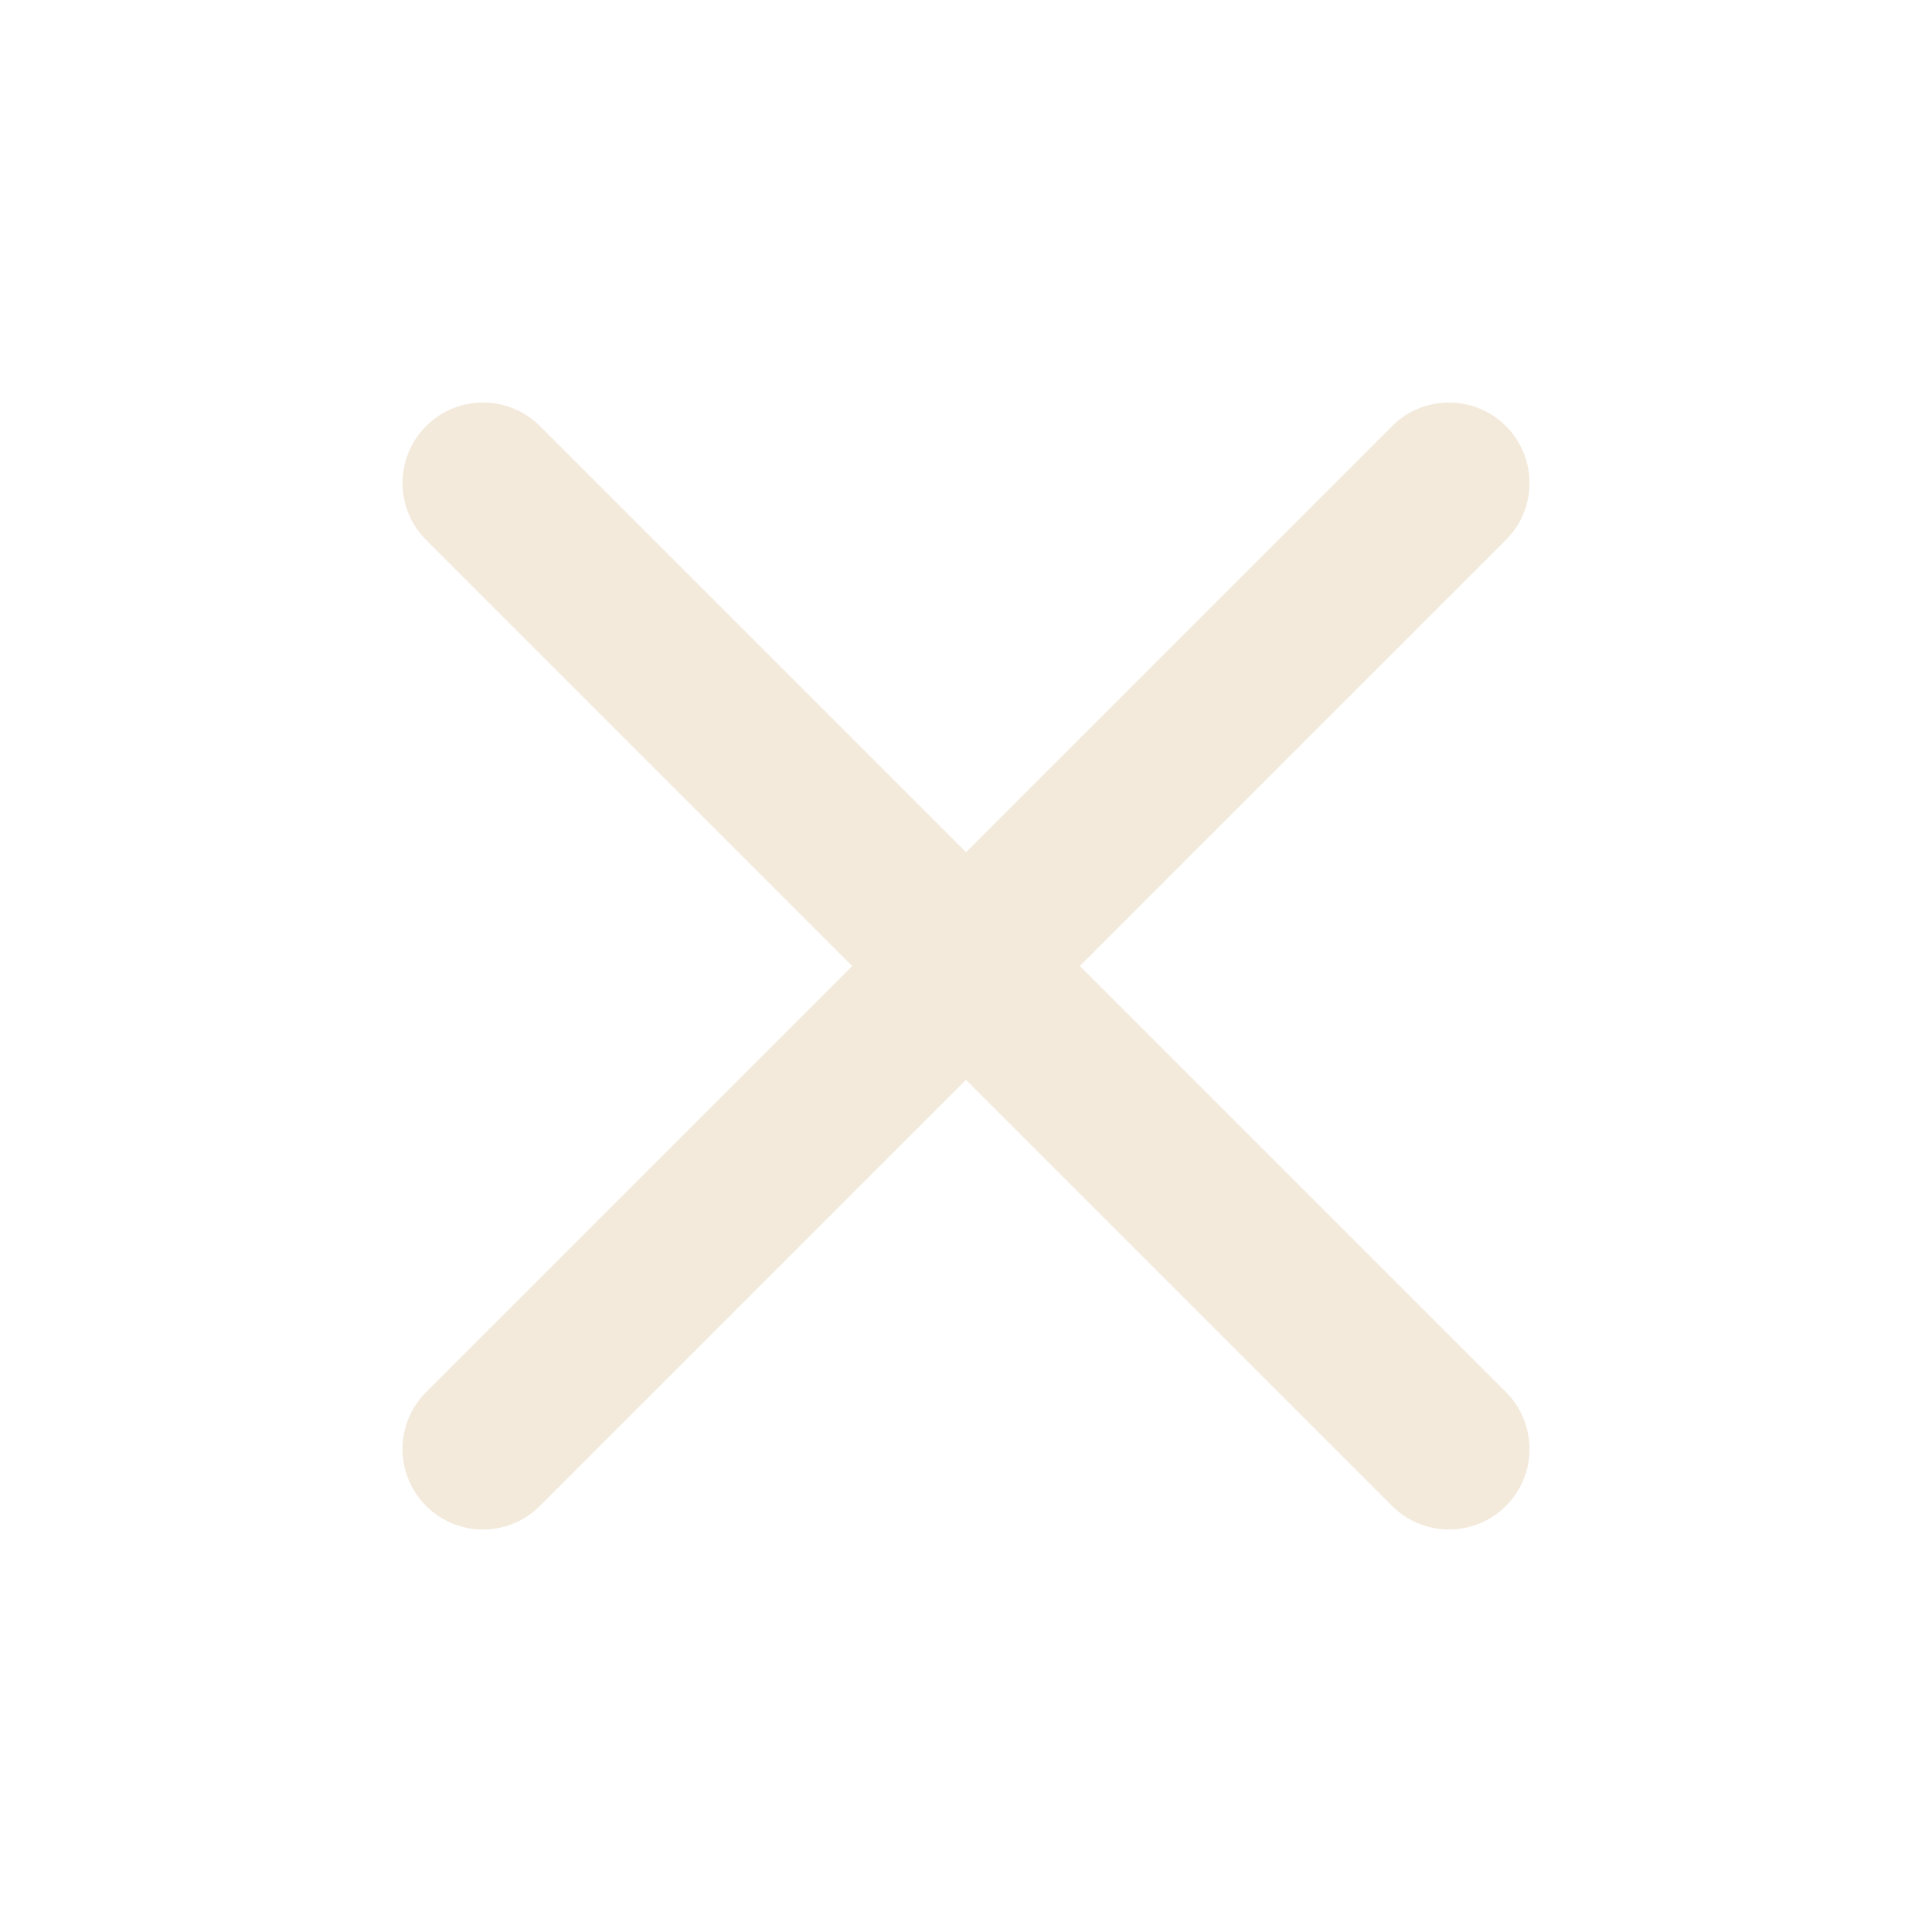
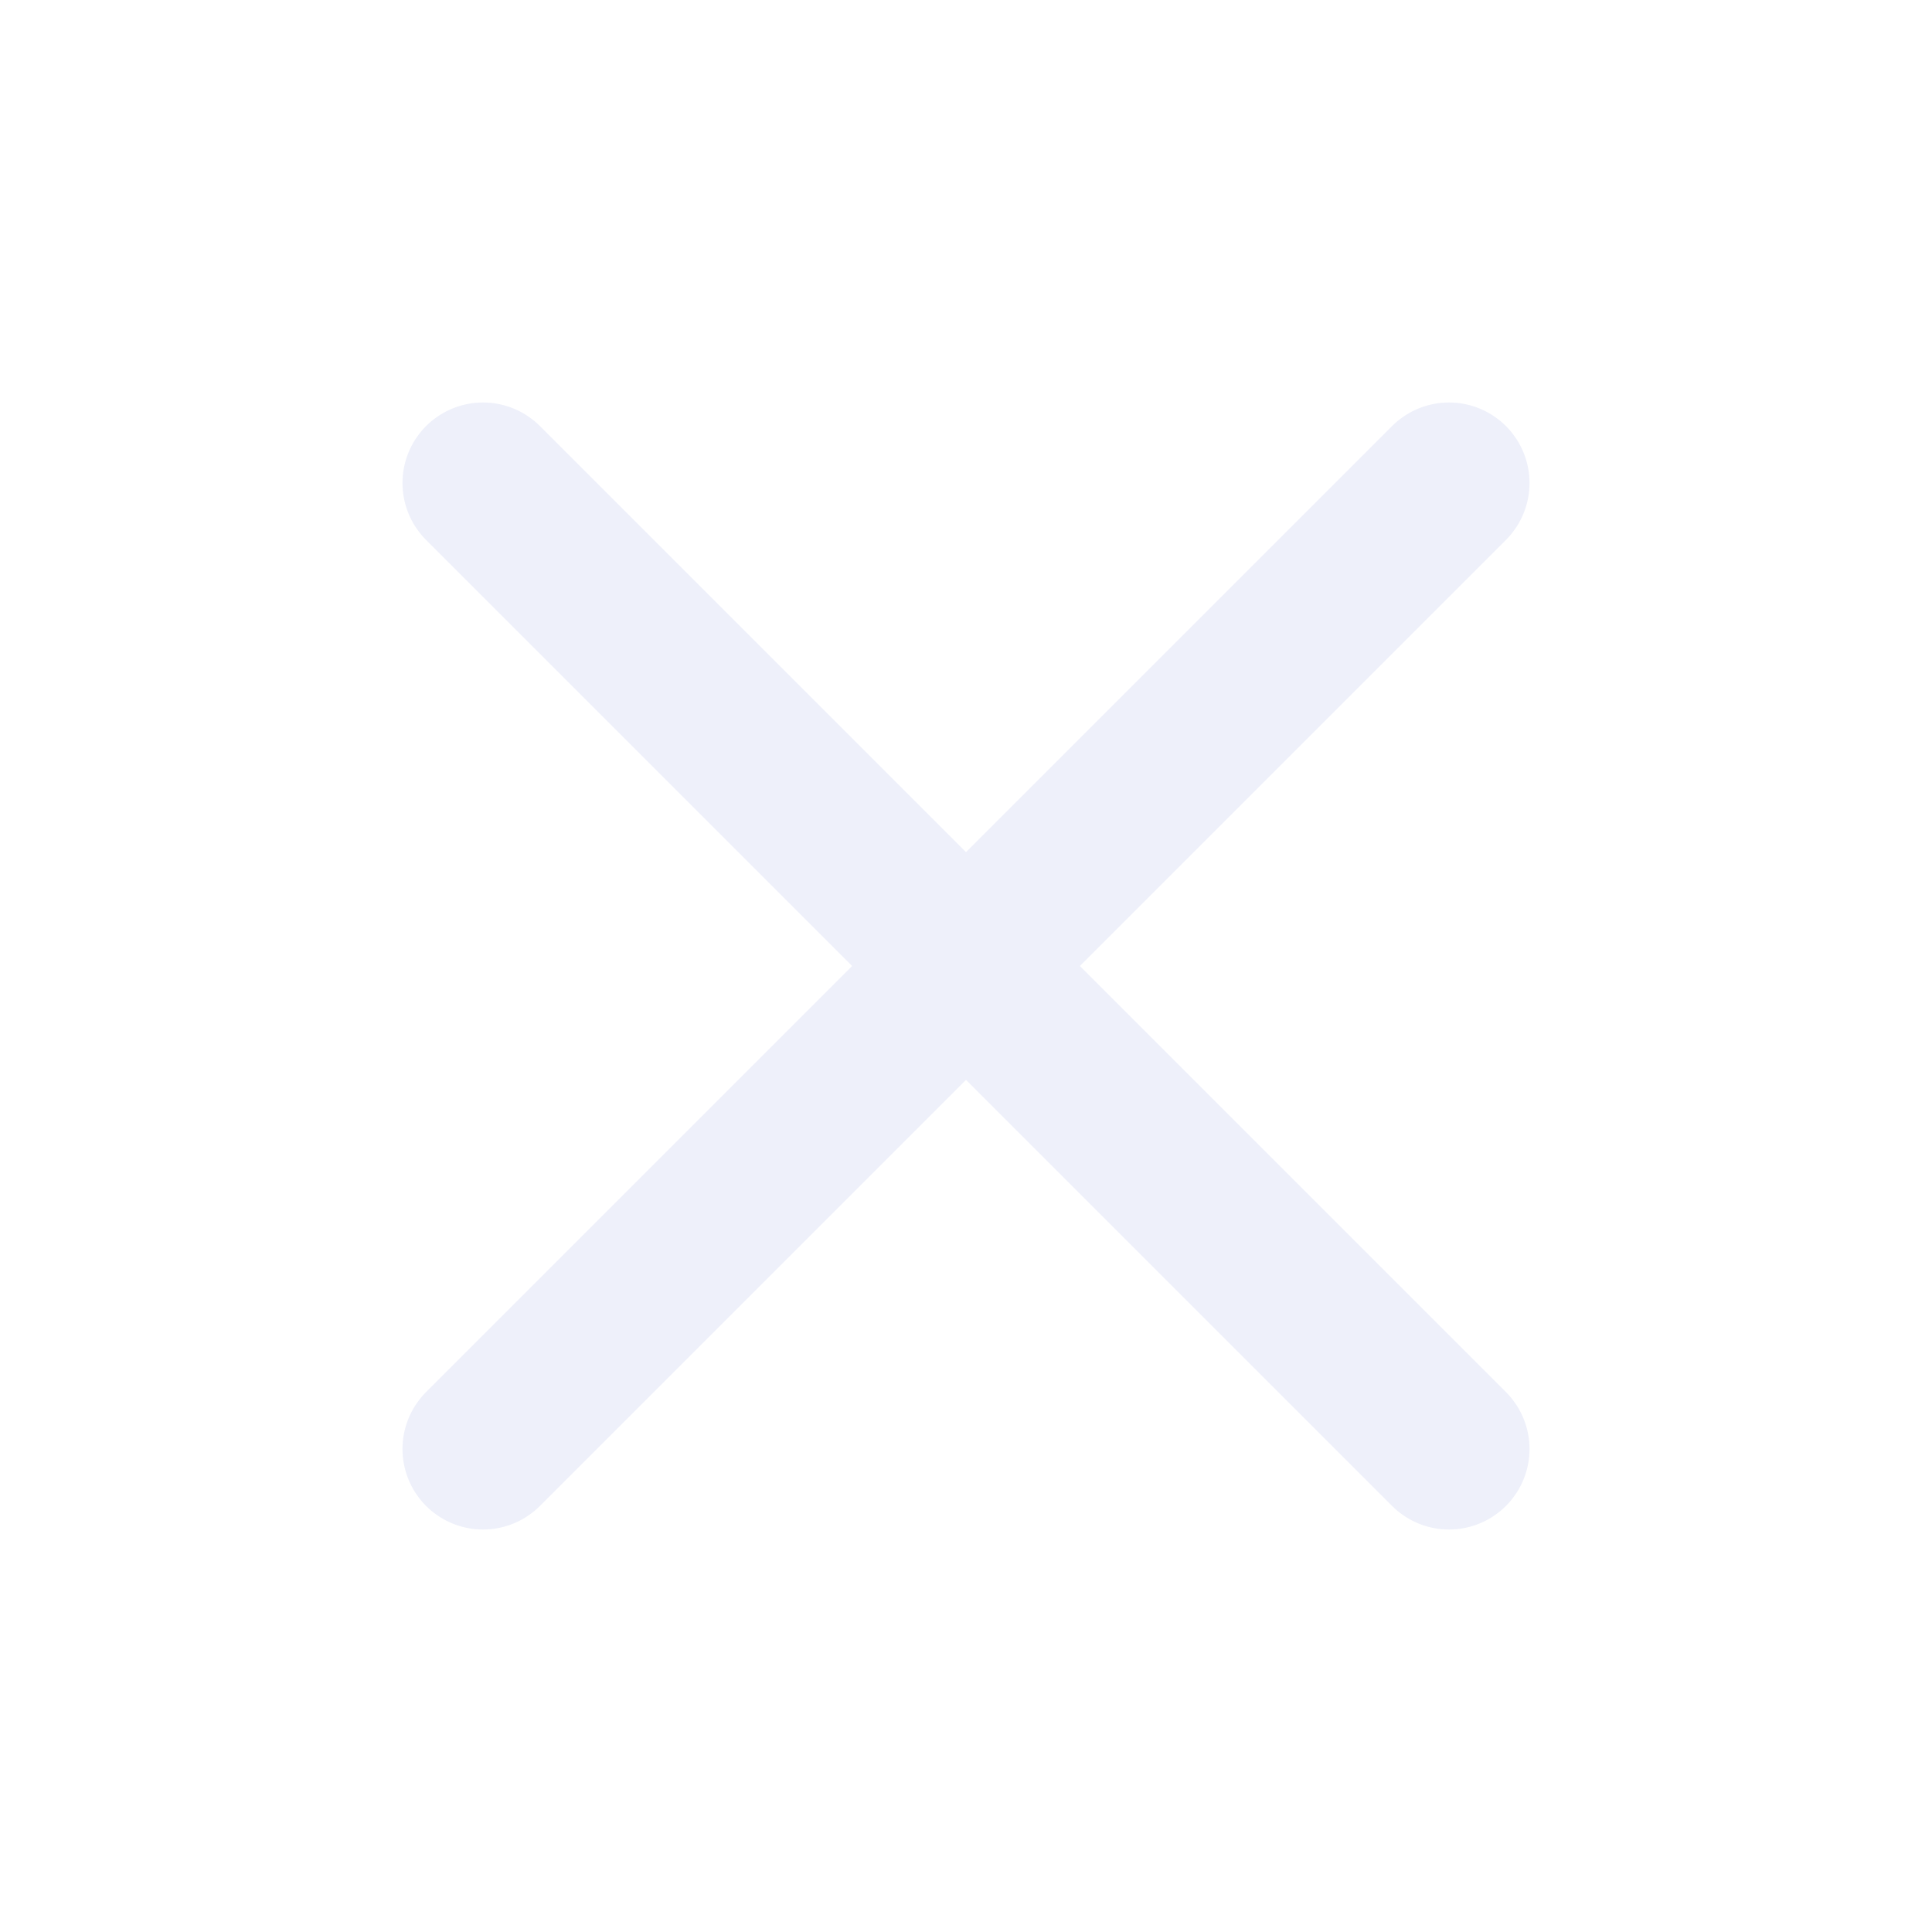
<svg xmlns="http://www.w3.org/2000/svg" preserveAspectRatio="none" overflow="visible" style="display: block;" width="26" height="26" viewBox="0 0 26 26" fill="none">
  <g id="Frame">
-     <path id="Vector" d="M6.5 6.5L19.5 19.5M19.5 6.5L6.5 19.5" stroke="#F3EADC" stroke-width="2.167" stroke-linecap="round" />
+     <path id="Vector" d="M6.5 6.5L19.5 19.5M19.5 6.5L6.5 19.5" stroke="#EEF0FA" stroke-width="2.167" stroke-linecap="round" />
  </g>
</svg>
